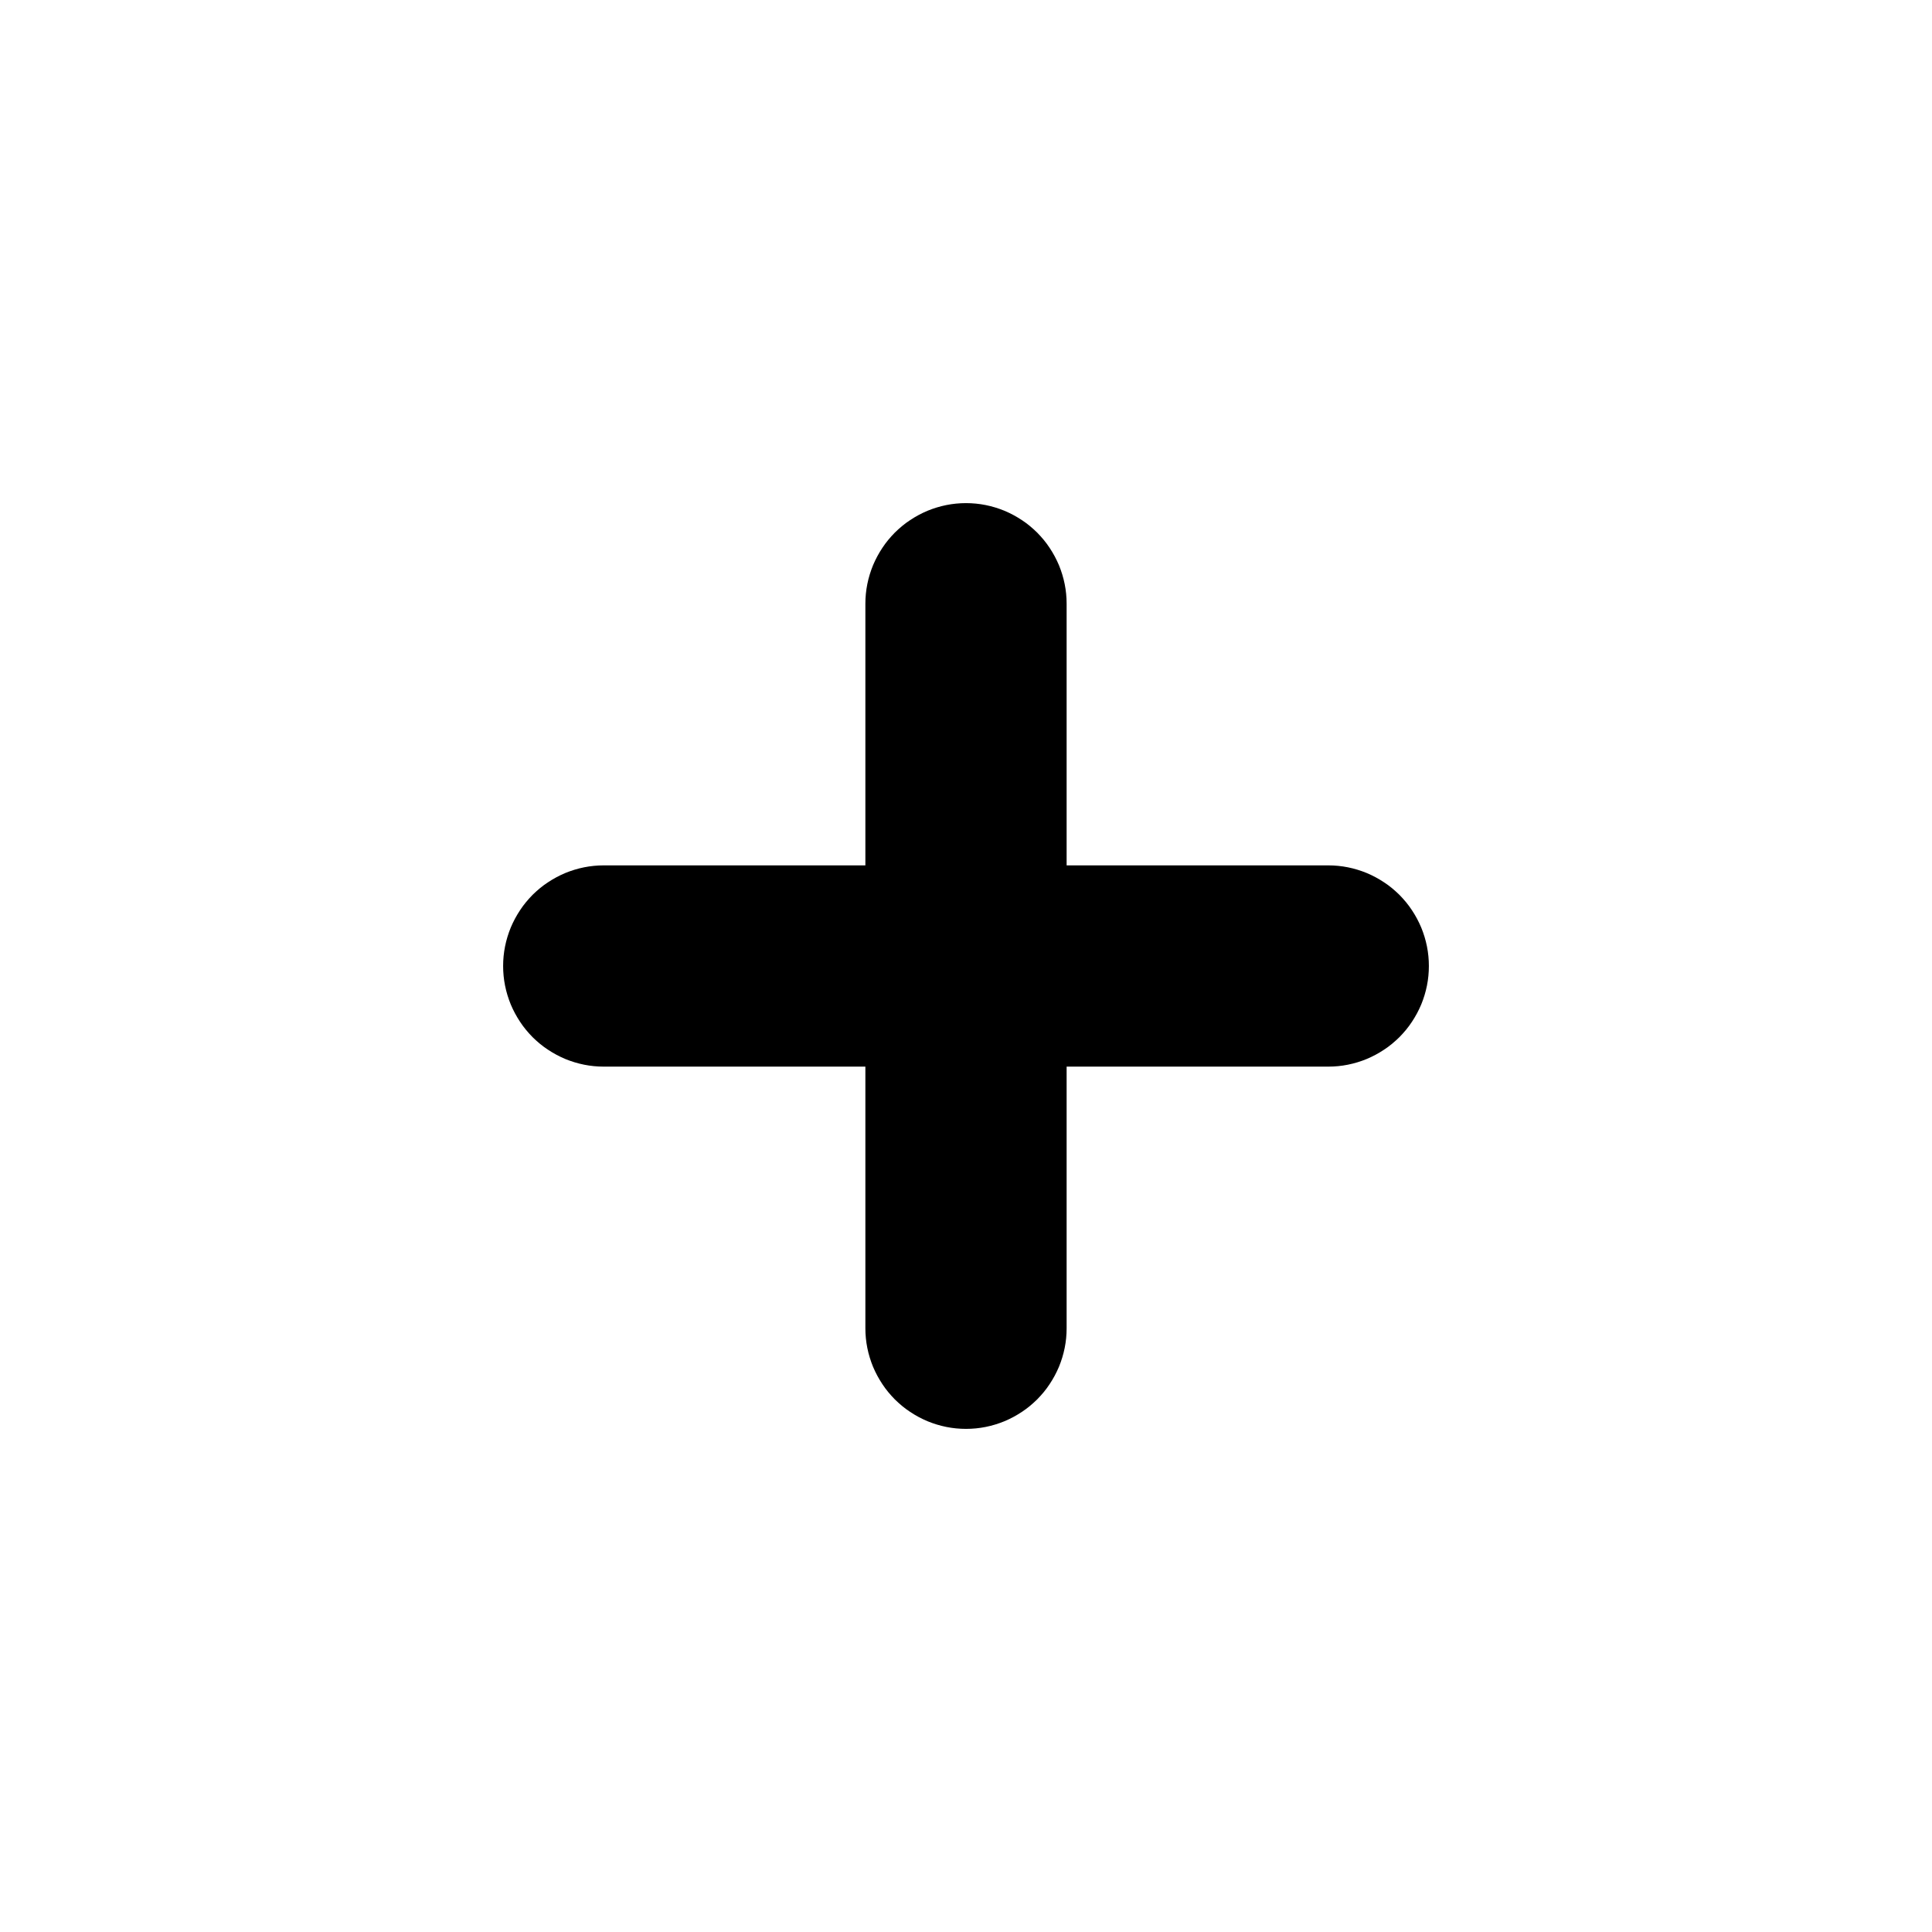
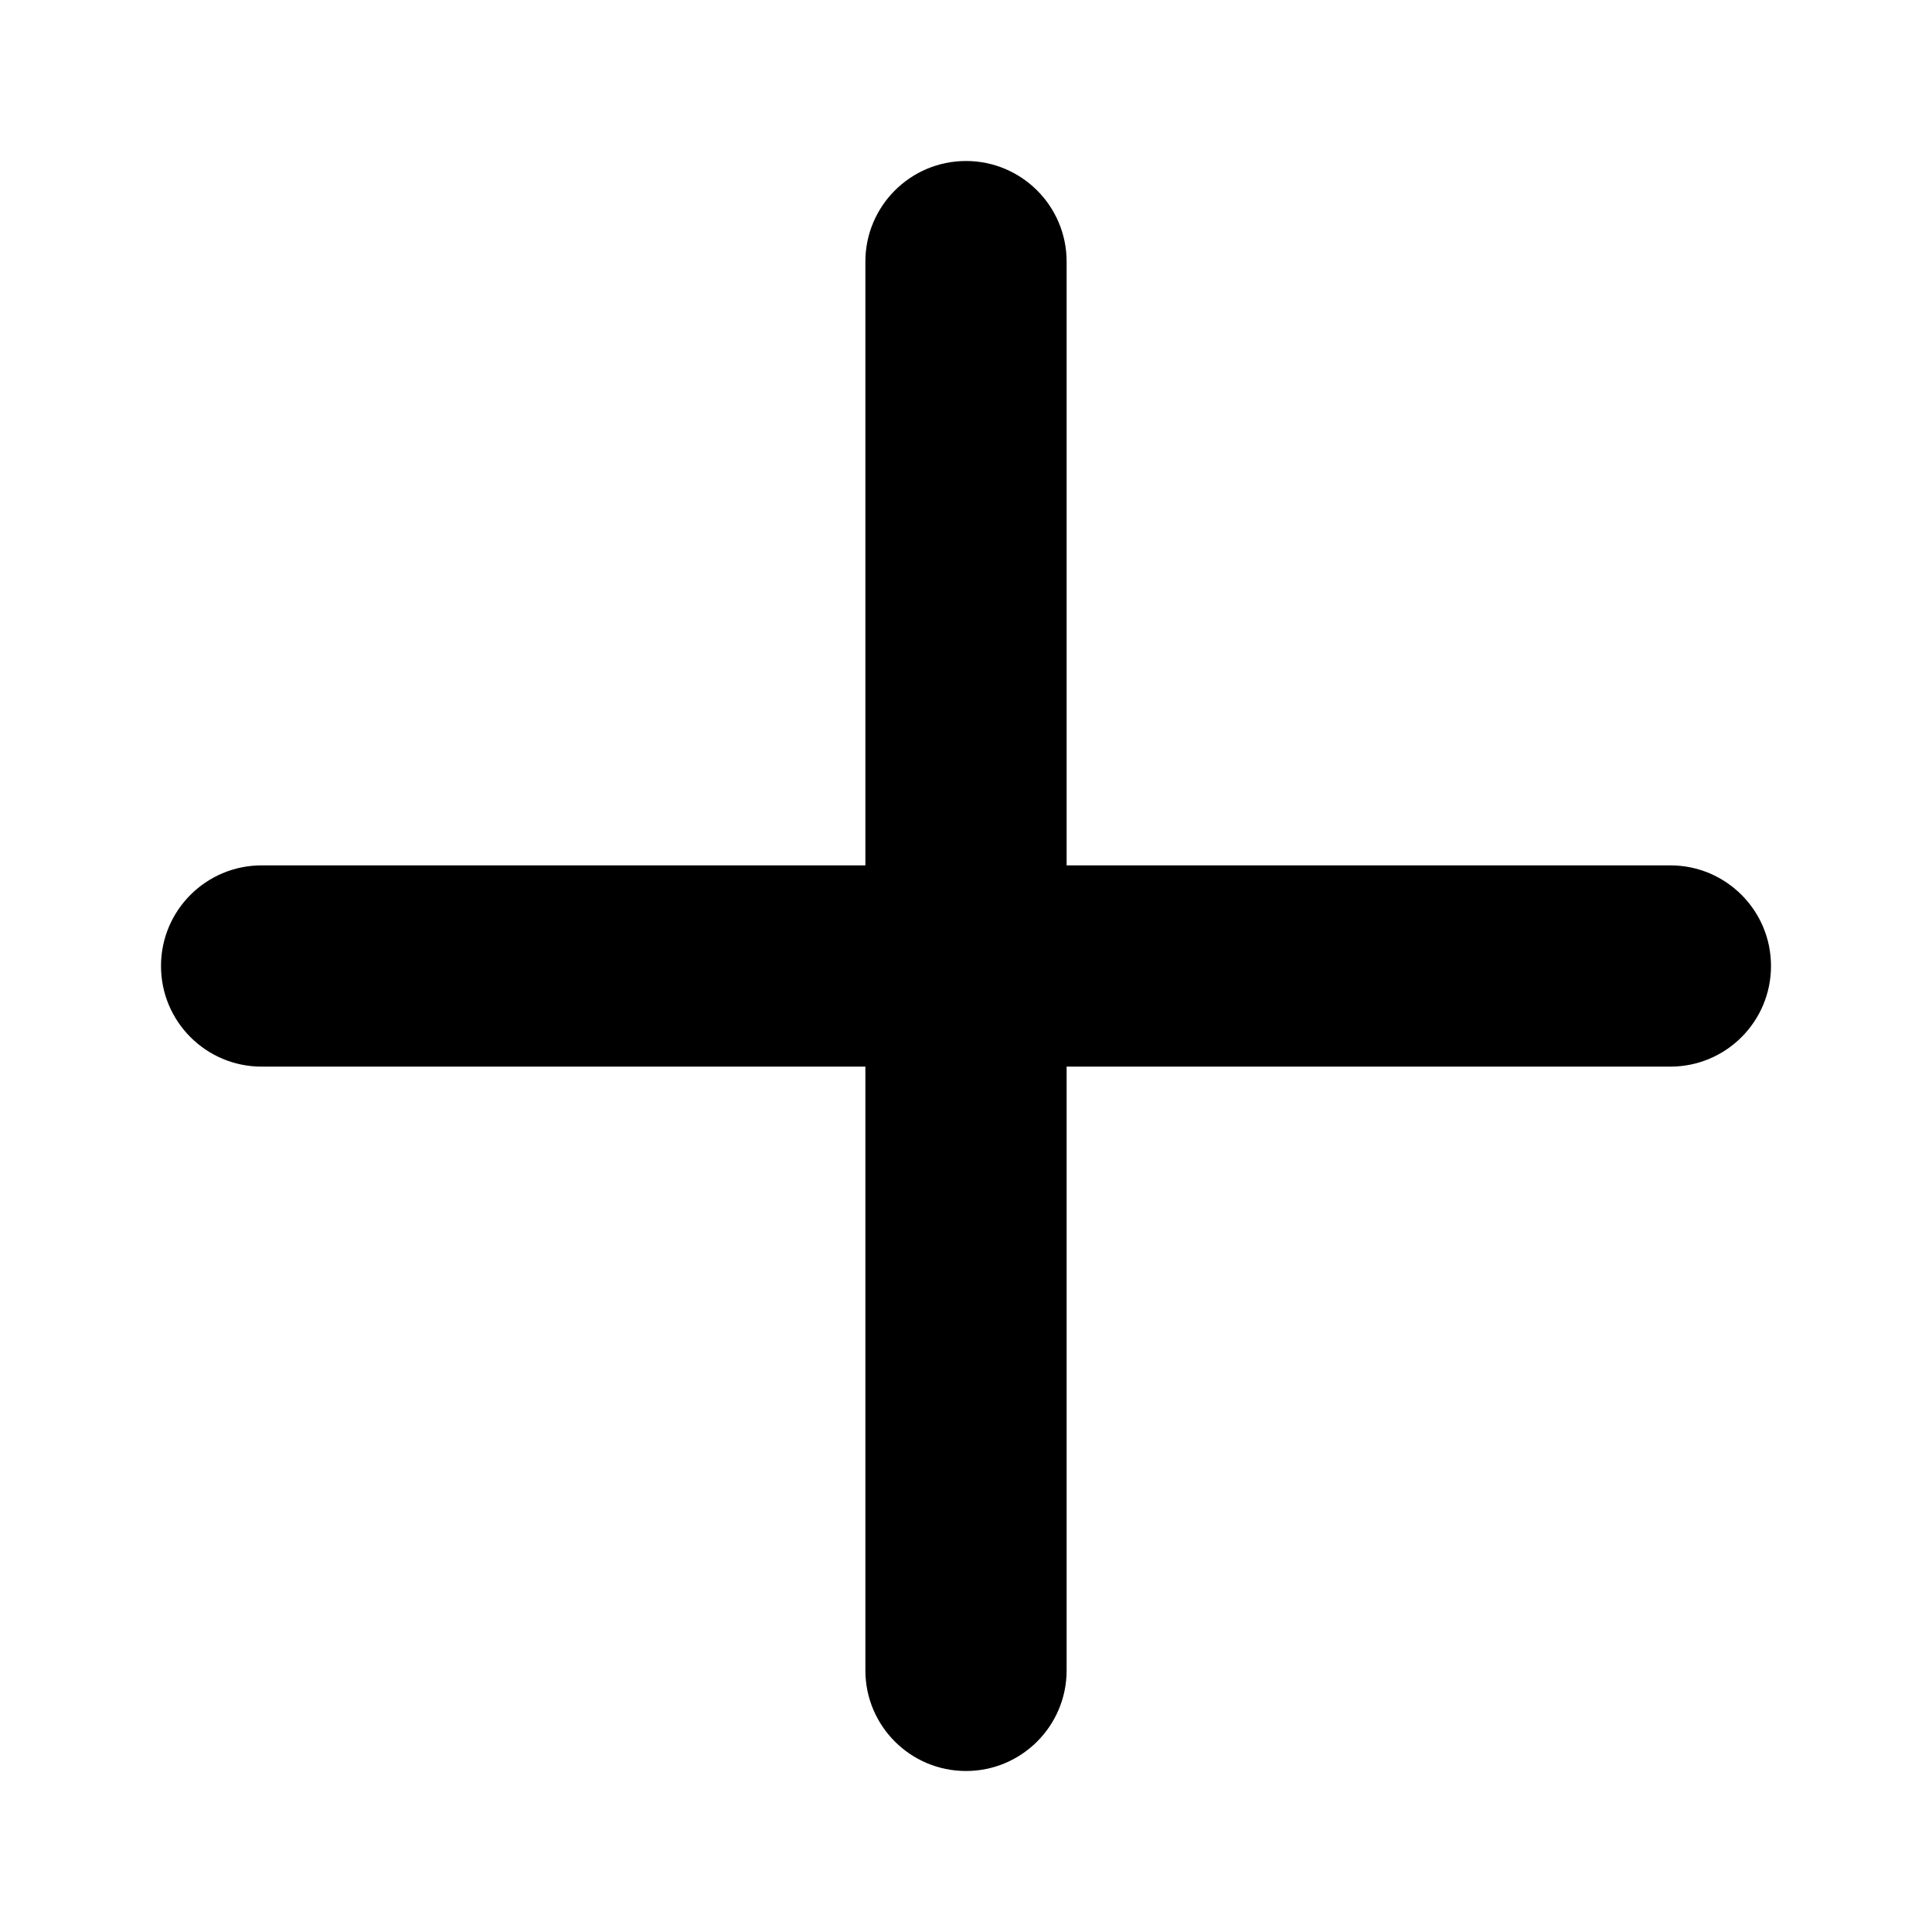
<svg xmlns="http://www.w3.org/2000/svg" viewBox="0 0 24 24" fill="currentColor" stroke="none" fill-rule="evenodd">
  <g data-part="body">
-     <path d="M7.5 10.75H10.75V7.5Q10.75 7.439 10.756 7.377Q10.762 7.316 10.774 7.256Q10.786 7.196 10.804 7.137Q10.822 7.078 10.845 7.022Q10.869 6.965 10.898 6.911Q10.927 6.857 10.961 6.806Q10.995 6.754 11.034 6.707Q11.073 6.66 11.116 6.616Q11.16 6.573 11.207 6.534Q11.254 6.495 11.306 6.461Q11.357 6.427 11.411 6.398Q11.465 6.369 11.522 6.345Q11.578 6.322 11.637 6.304Q11.696 6.286 11.756 6.274Q11.816 6.262 11.877 6.256Q11.939 6.25 12 6.25Q12.061 6.25 12.123 6.256Q12.184 6.262 12.244 6.274Q12.304 6.286 12.363 6.304Q12.422 6.322 12.478 6.345Q12.535 6.369 12.589 6.398Q12.643 6.427 12.694 6.461Q12.746 6.495 12.793 6.534Q12.84 6.573 12.884 6.616Q12.927 6.66 12.966 6.707Q13.005 6.754 13.039 6.806Q13.073 6.857 13.102 6.911Q13.131 6.965 13.155 7.022Q13.178 7.078 13.196 7.137Q13.214 7.196 13.226 7.256Q13.238 7.316 13.244 7.377Q13.25 7.439 13.25 7.5V10.75H16.5Q16.561 10.75 16.623 10.756Q16.684 10.762 16.744 10.774Q16.804 10.786 16.863 10.804Q16.922 10.822 16.978 10.845Q17.035 10.869 17.089 10.898Q17.143 10.927 17.194 10.961Q17.246 10.995 17.293 11.034Q17.34 11.073 17.384 11.116Q17.427 11.16 17.466 11.207Q17.505 11.254 17.539 11.306Q17.573 11.357 17.602 11.411Q17.631 11.465 17.655 11.522Q17.678 11.578 17.696 11.637Q17.714 11.696 17.726 11.756Q17.738 11.816 17.744 11.877Q17.75 11.939 17.75 12Q17.75 12.061 17.744 12.123Q17.738 12.184 17.726 12.244Q17.714 12.304 17.696 12.363Q17.678 12.422 17.655 12.478Q17.631 12.535 17.602 12.589Q17.573 12.643 17.539 12.694Q17.505 12.746 17.466 12.793Q17.427 12.84 17.384 12.884Q17.34 12.927 17.293 12.966Q17.246 13.005 17.194 13.039Q17.143 13.073 17.089 13.102Q17.035 13.131 16.978 13.155Q16.922 13.178 16.863 13.196Q16.804 13.214 16.744 13.226Q16.684 13.238 16.623 13.244Q16.561 13.25 16.5 13.25H13.25V16.5Q13.25 16.561 13.244 16.623Q13.238 16.684 13.226 16.744Q13.214 16.804 13.196 16.863Q13.178 16.922 13.155 16.978Q13.131 17.035 13.102 17.089Q13.073 17.143 13.039 17.194Q13.005 17.246 12.966 17.293Q12.927 17.34 12.884 17.384Q12.84 17.427 12.793 17.466Q12.746 17.505 12.694 17.539Q12.643 17.573 12.589 17.602Q12.535 17.631 12.478 17.655Q12.422 17.678 12.363 17.696Q12.304 17.714 12.244 17.726Q12.184 17.738 12.123 17.744Q12.061 17.75 12 17.75Q11.939 17.75 11.877 17.744Q11.816 17.738 11.756 17.726Q11.696 17.714 11.637 17.696Q11.578 17.678 11.522 17.655Q11.465 17.631 11.411 17.602Q11.357 17.573 11.306 17.539Q11.254 17.505 11.207 17.466Q11.16 17.427 11.116 17.384Q11.073 17.34 11.034 17.293Q10.995 17.246 10.961 17.194Q10.927 17.143 10.898 17.089Q10.869 17.035 10.845 16.978Q10.822 16.922 10.804 16.863Q10.786 16.804 10.774 16.744Q10.762 16.684 10.756 16.623Q10.75 16.561 10.75 16.5V13.25H7.5Q7.439 13.25 7.377 13.244Q7.316 13.238 7.256 13.226Q7.196 13.214 7.137 13.196Q7.078 13.178 7.022 13.155Q6.965 13.131 6.911 13.102Q6.857 13.073 6.806 13.039Q6.754 13.005 6.707 12.966Q6.66 12.927 6.616 12.884Q6.573 12.84 6.534 12.793Q6.495 12.746 6.461 12.694Q6.427 12.643 6.398 12.589Q6.369 12.535 6.345 12.478Q6.322 12.422 6.304 12.363Q6.286 12.304 6.274 12.244Q6.262 12.184 6.256 12.123Q6.25 12.061 6.25 12Q6.25 11.939 6.256 11.877Q6.262 11.816 6.274 11.756Q6.286 11.696 6.304 11.637Q6.322 11.578 6.345 11.522Q6.369 11.465 6.398 11.411Q6.427 11.357 6.461 11.306Q6.495 11.254 6.534 11.207Q6.573 11.16 6.616 11.116Q6.66 11.073 6.707 11.034Q6.754 10.995 6.806 10.961Q6.857 10.927 6.911 10.898Q6.965 10.869 7.022 10.845Q7.078 10.822 7.137 10.804Q7.196 10.786 7.256 10.774Q7.316 10.762 7.377 10.756Q7.439 10.75 7.5 10.75Z" />
+     <path d="M10.75 3.25 A1.25 1.25 0 0 1 13.25 3.25 L13.25 10.75 L20.75 10.75 A1.25 1.25 0 0 1 20.75 13.25 L13.25 13.25 L13.25 20.75 A1.25 1.25 0 0 1 10.75 20.75 L10.75 13.25 L3.25 13.25 A1.25 1.25 0 0 1 3.25 10.75 L10.75 10.75 Z" />
  </g>
</svg>
